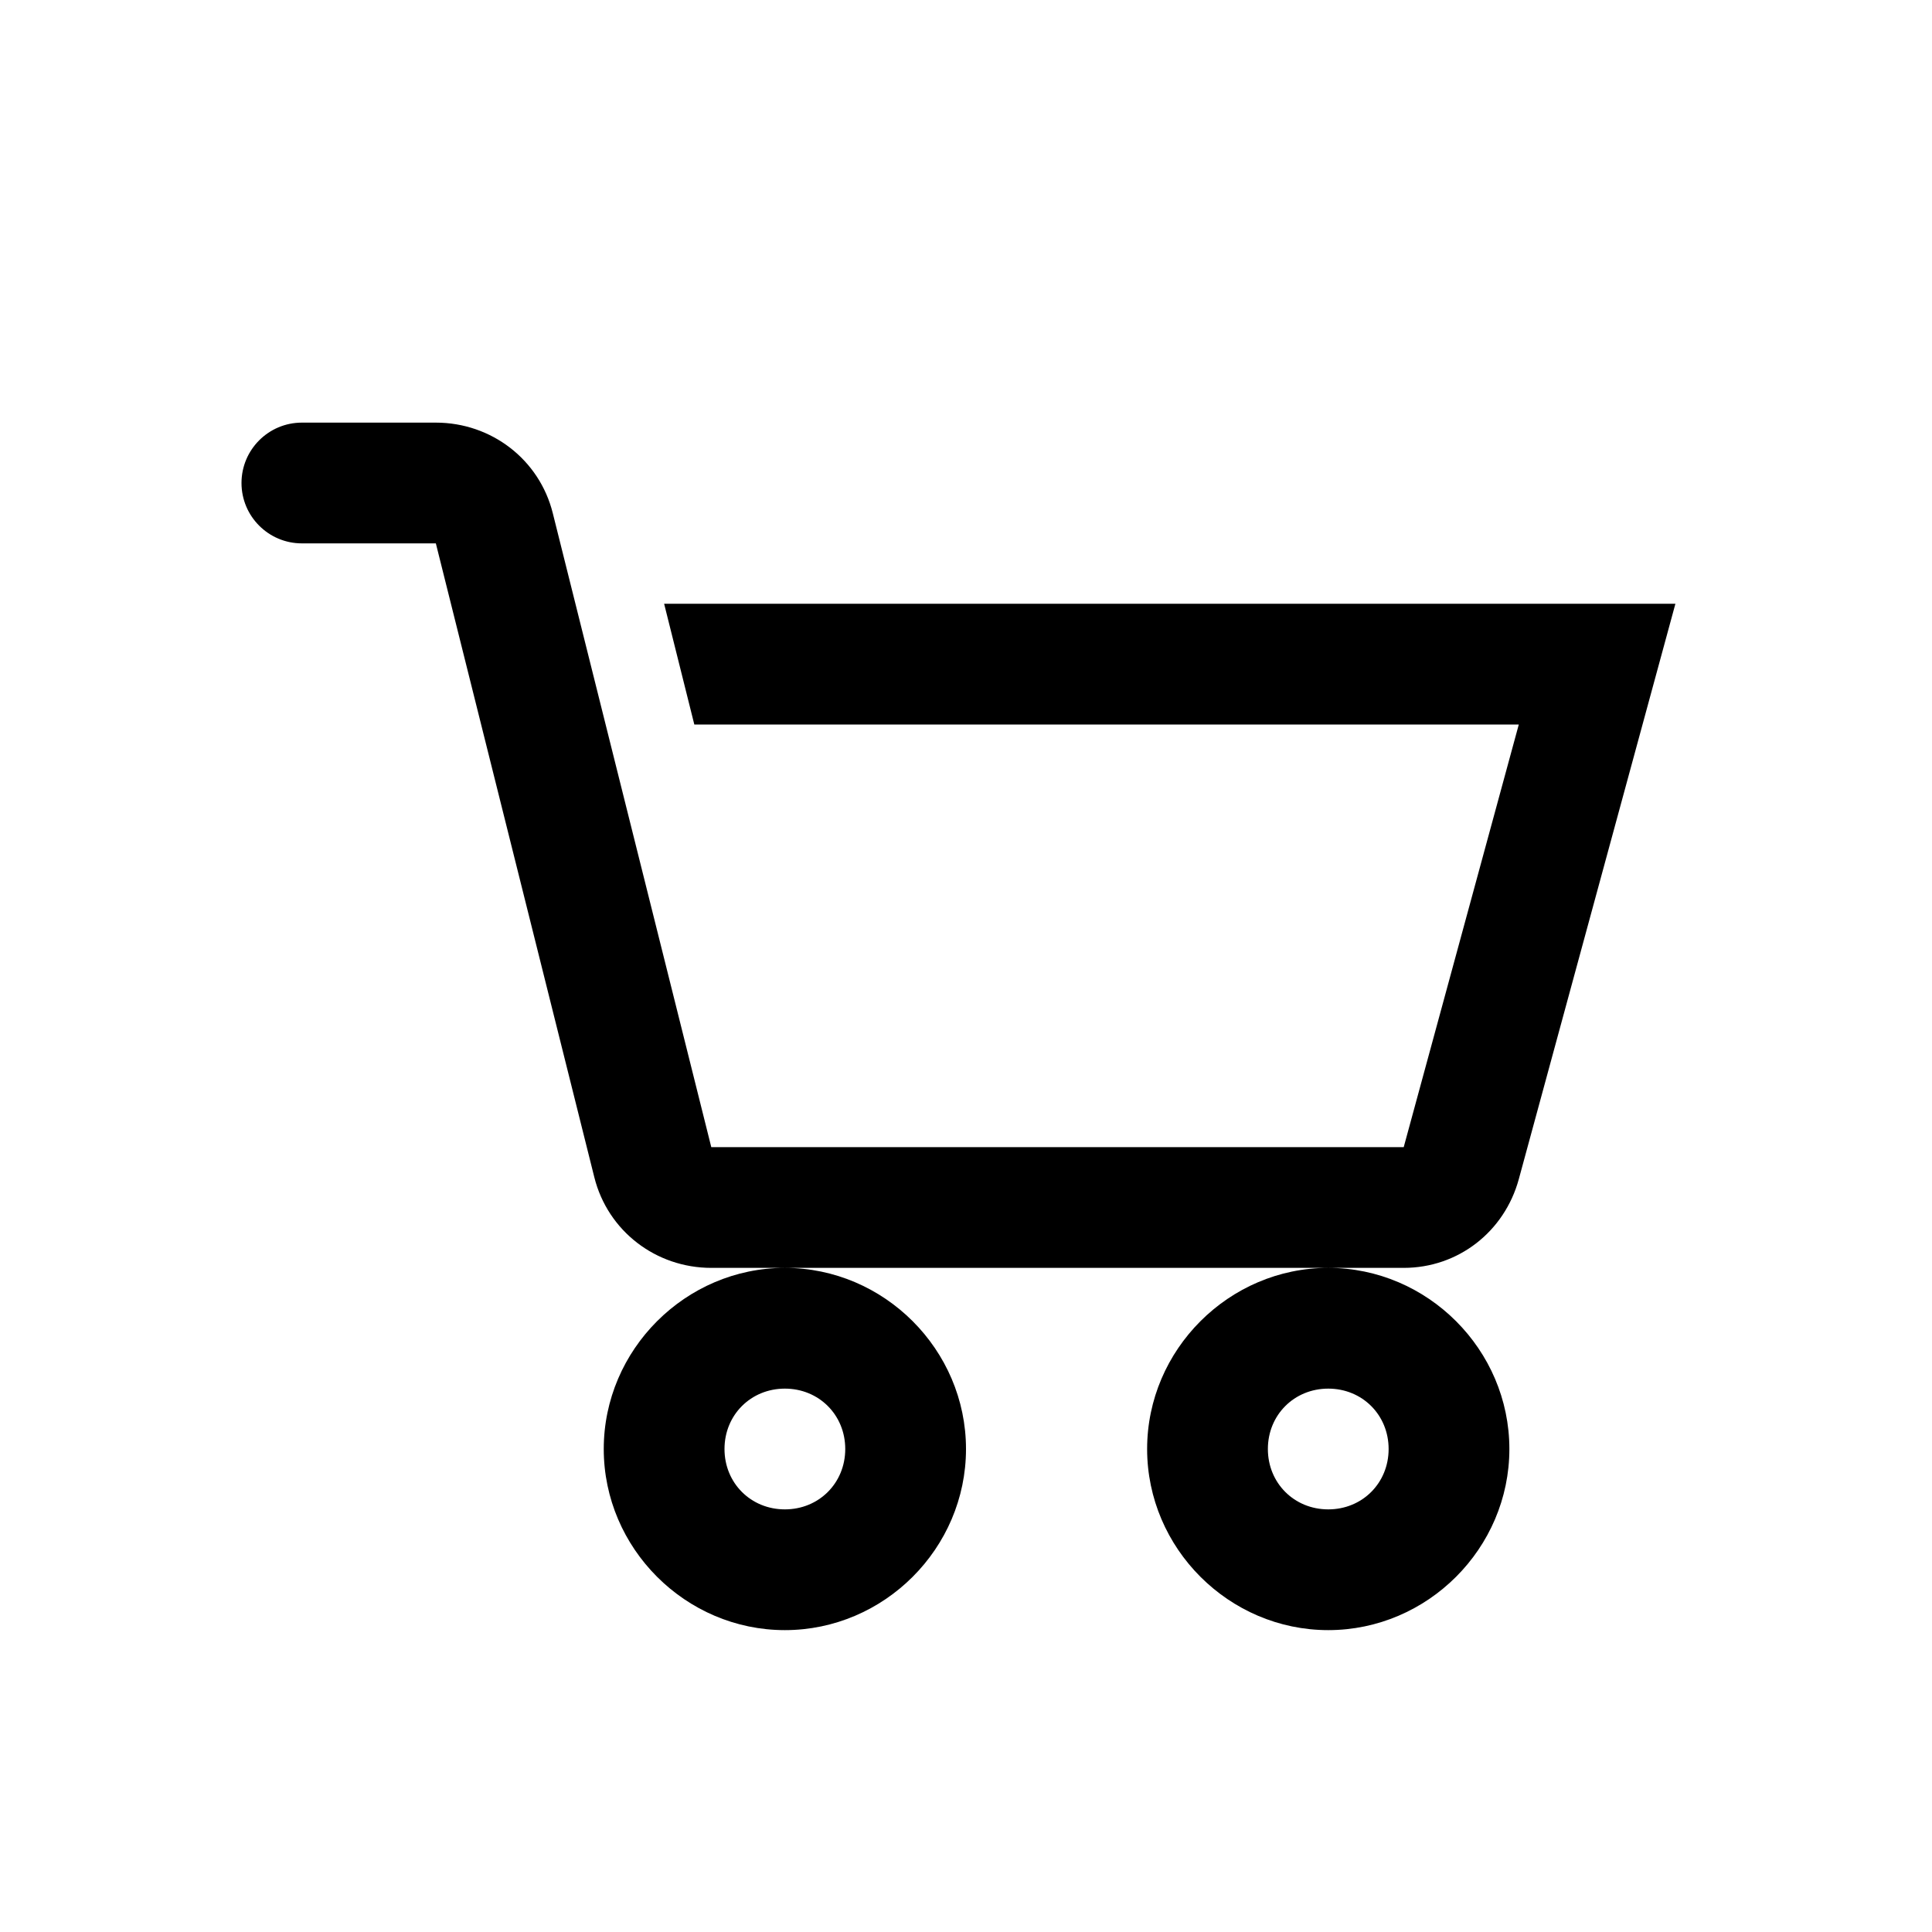
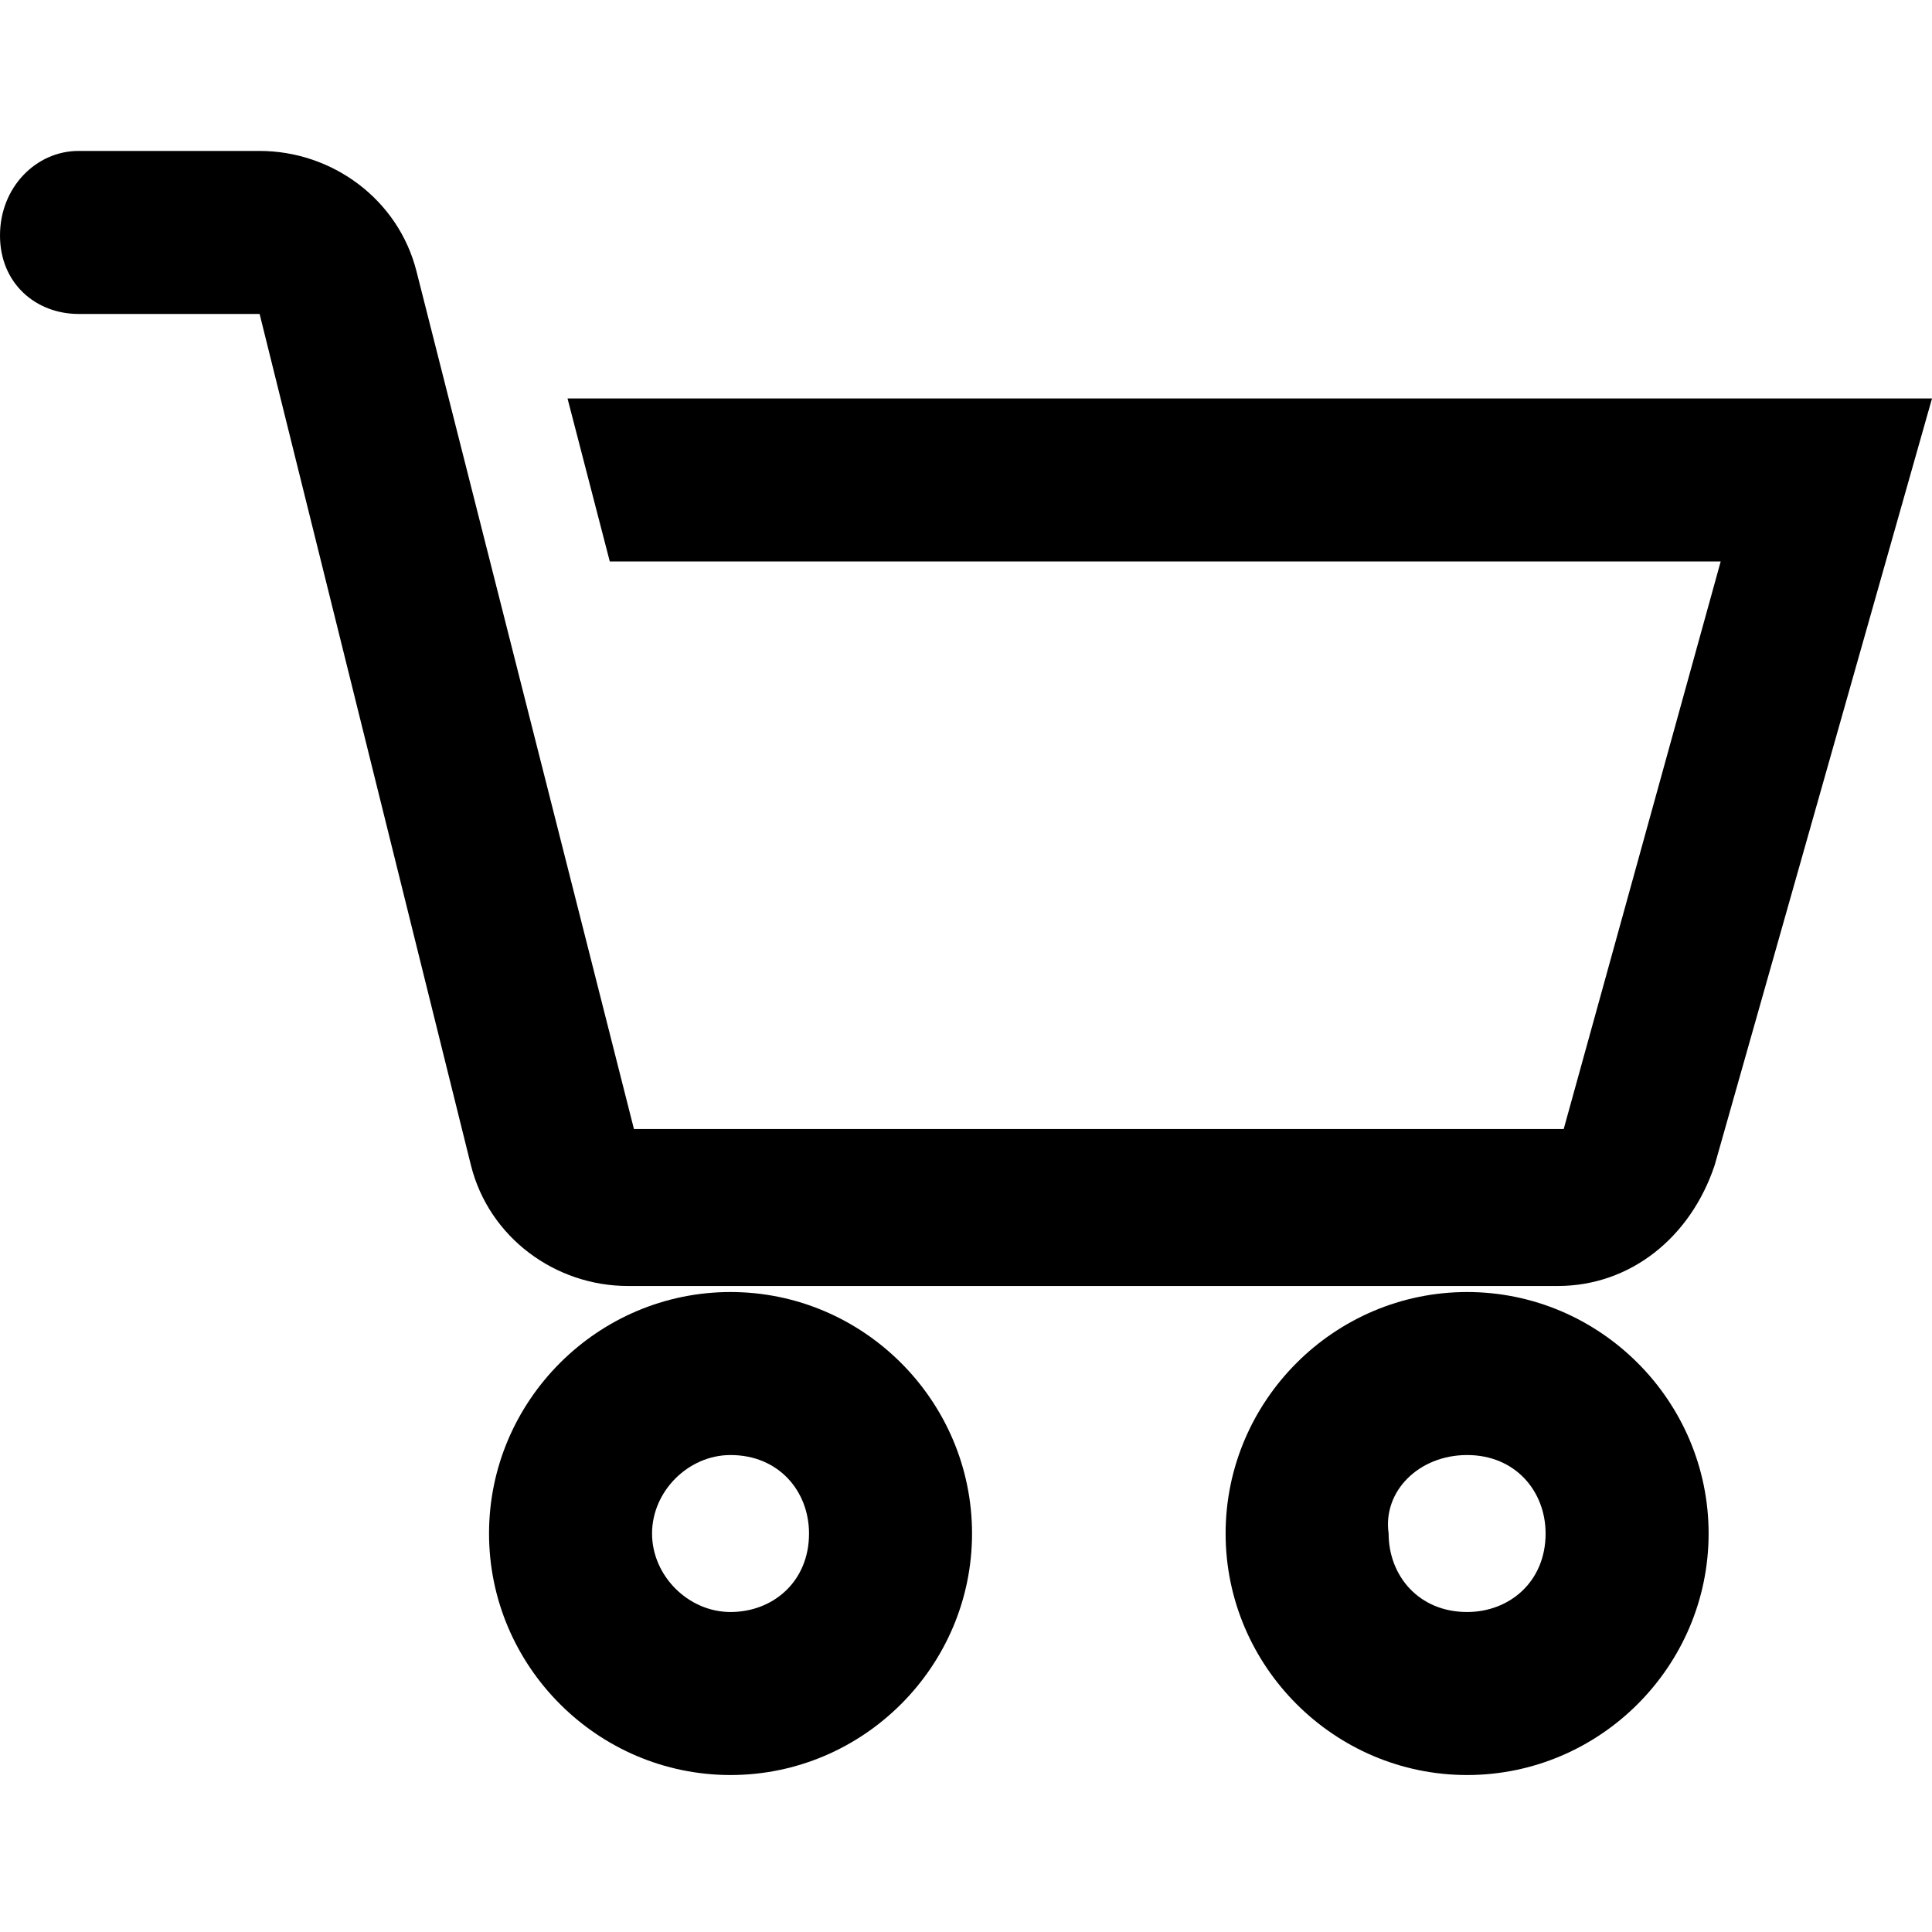
- <svg xmlns="http://www.w3.org/2000/svg" viewBox="0 0 32 32">
-   <path style="text-indent:0;text-align:start;line-height:normal;text-transform:none;block-progression:tb;-inkscape-font-specification:Sans" d="M 5 7 C 4.448 7 4 7.448 4 8 C 4 8.552 4.448 9 5 9 L 7.219 9 L 9.844 19.5 C 10.067 20.39 10.864 21 11.781 21 L 13 21 L 22 21 L 23.25 21 C 24.152 21 24.918 20.401 25.156 19.531 L 27.75 10 L 11 10 L 11.5 12 L 25.156 12 L 23.25 19 L 11.781 19 L 9.156 8.5 C 8.934 7.61 8.137 7 7.219 7 L 5 7 z M 22 21 C 20.355 21 19 22.355 19 24 C 19 25.645 20.355 27 22 27 C 23.645 27 25 25.645 25 24 C 25 22.355 23.645 21 22 21 z M 13 21 C 11.355 21 10 22.355 10 24 C 10 25.645 11.355 27 13 27 C 14.645 27 16 25.645 16 24 C 16 22.355 14.645 21 13 21 z M 13 23 C 13.564 23 14 23.436 14 24 C 14 24.564 13.564 25 13 25 C 12.436 25 12 24.564 12 24 C 12 23.436 12.436 23 13 23 z M 22 23 C 22.564 23 23 23.436 23 24 C 23 24.564 22.564 25 22 25 C 21.436 25 21 24.564 21 24 C 21 23.436 21.436 23 22 23 z" overflow="visible" font-family="Sans" />
+ <svg xmlns="http://www.w3.org/2000/svg" version="1.1" id="Warstwa_1" x="0px" y="0px" viewBox="0 0 32 32" style="enable-background:new 0 0 32 32;" xml:space="preserve">
+   <path d="M1.3,2.5C0.6,2.5,0,3.1,0,3.9s0.6,1.3,1.3,1.3h3l3.5,14.1c0.3,1.2,1.4,2,2.6,2h1.6h12.1h1.7c1.2,0,2.2-0.8,2.6-2L32,6.6H9.4  l0.7,2.7h18.4l-2.6,9.4H10.5L6.9,4.5c-0.3-1.2-1.4-2-2.6-2H1.3z M24.3,21.4c-2.2,0-4,1.8-4,4s1.8,4,4,4s4-1.8,4-4  S26.5,21.4,24.3,21.4z M12.1,21.4c-2.2,0-4,1.8-4,4s1.8,4,4,4s4-1.8,4-4S14.3,21.4,12.1,21.4z M12.1,24.1c0.8,0,1.3,0.6,1.3,1.3  c0,0.8-0.6,1.3-1.3,1.3s-1.3-0.6-1.3-1.3C10.8,24.7,11.4,24.1,12.1,24.1z M24.3,24.1c0.8,0,1.3,0.6,1.3,1.3c0,0.8-0.6,1.3-1.3,1.3  c-0.8,0-1.3-0.6-1.3-1.3C22.9,24.7,23.5,24.1,24.3,24.1z" />
</svg>
